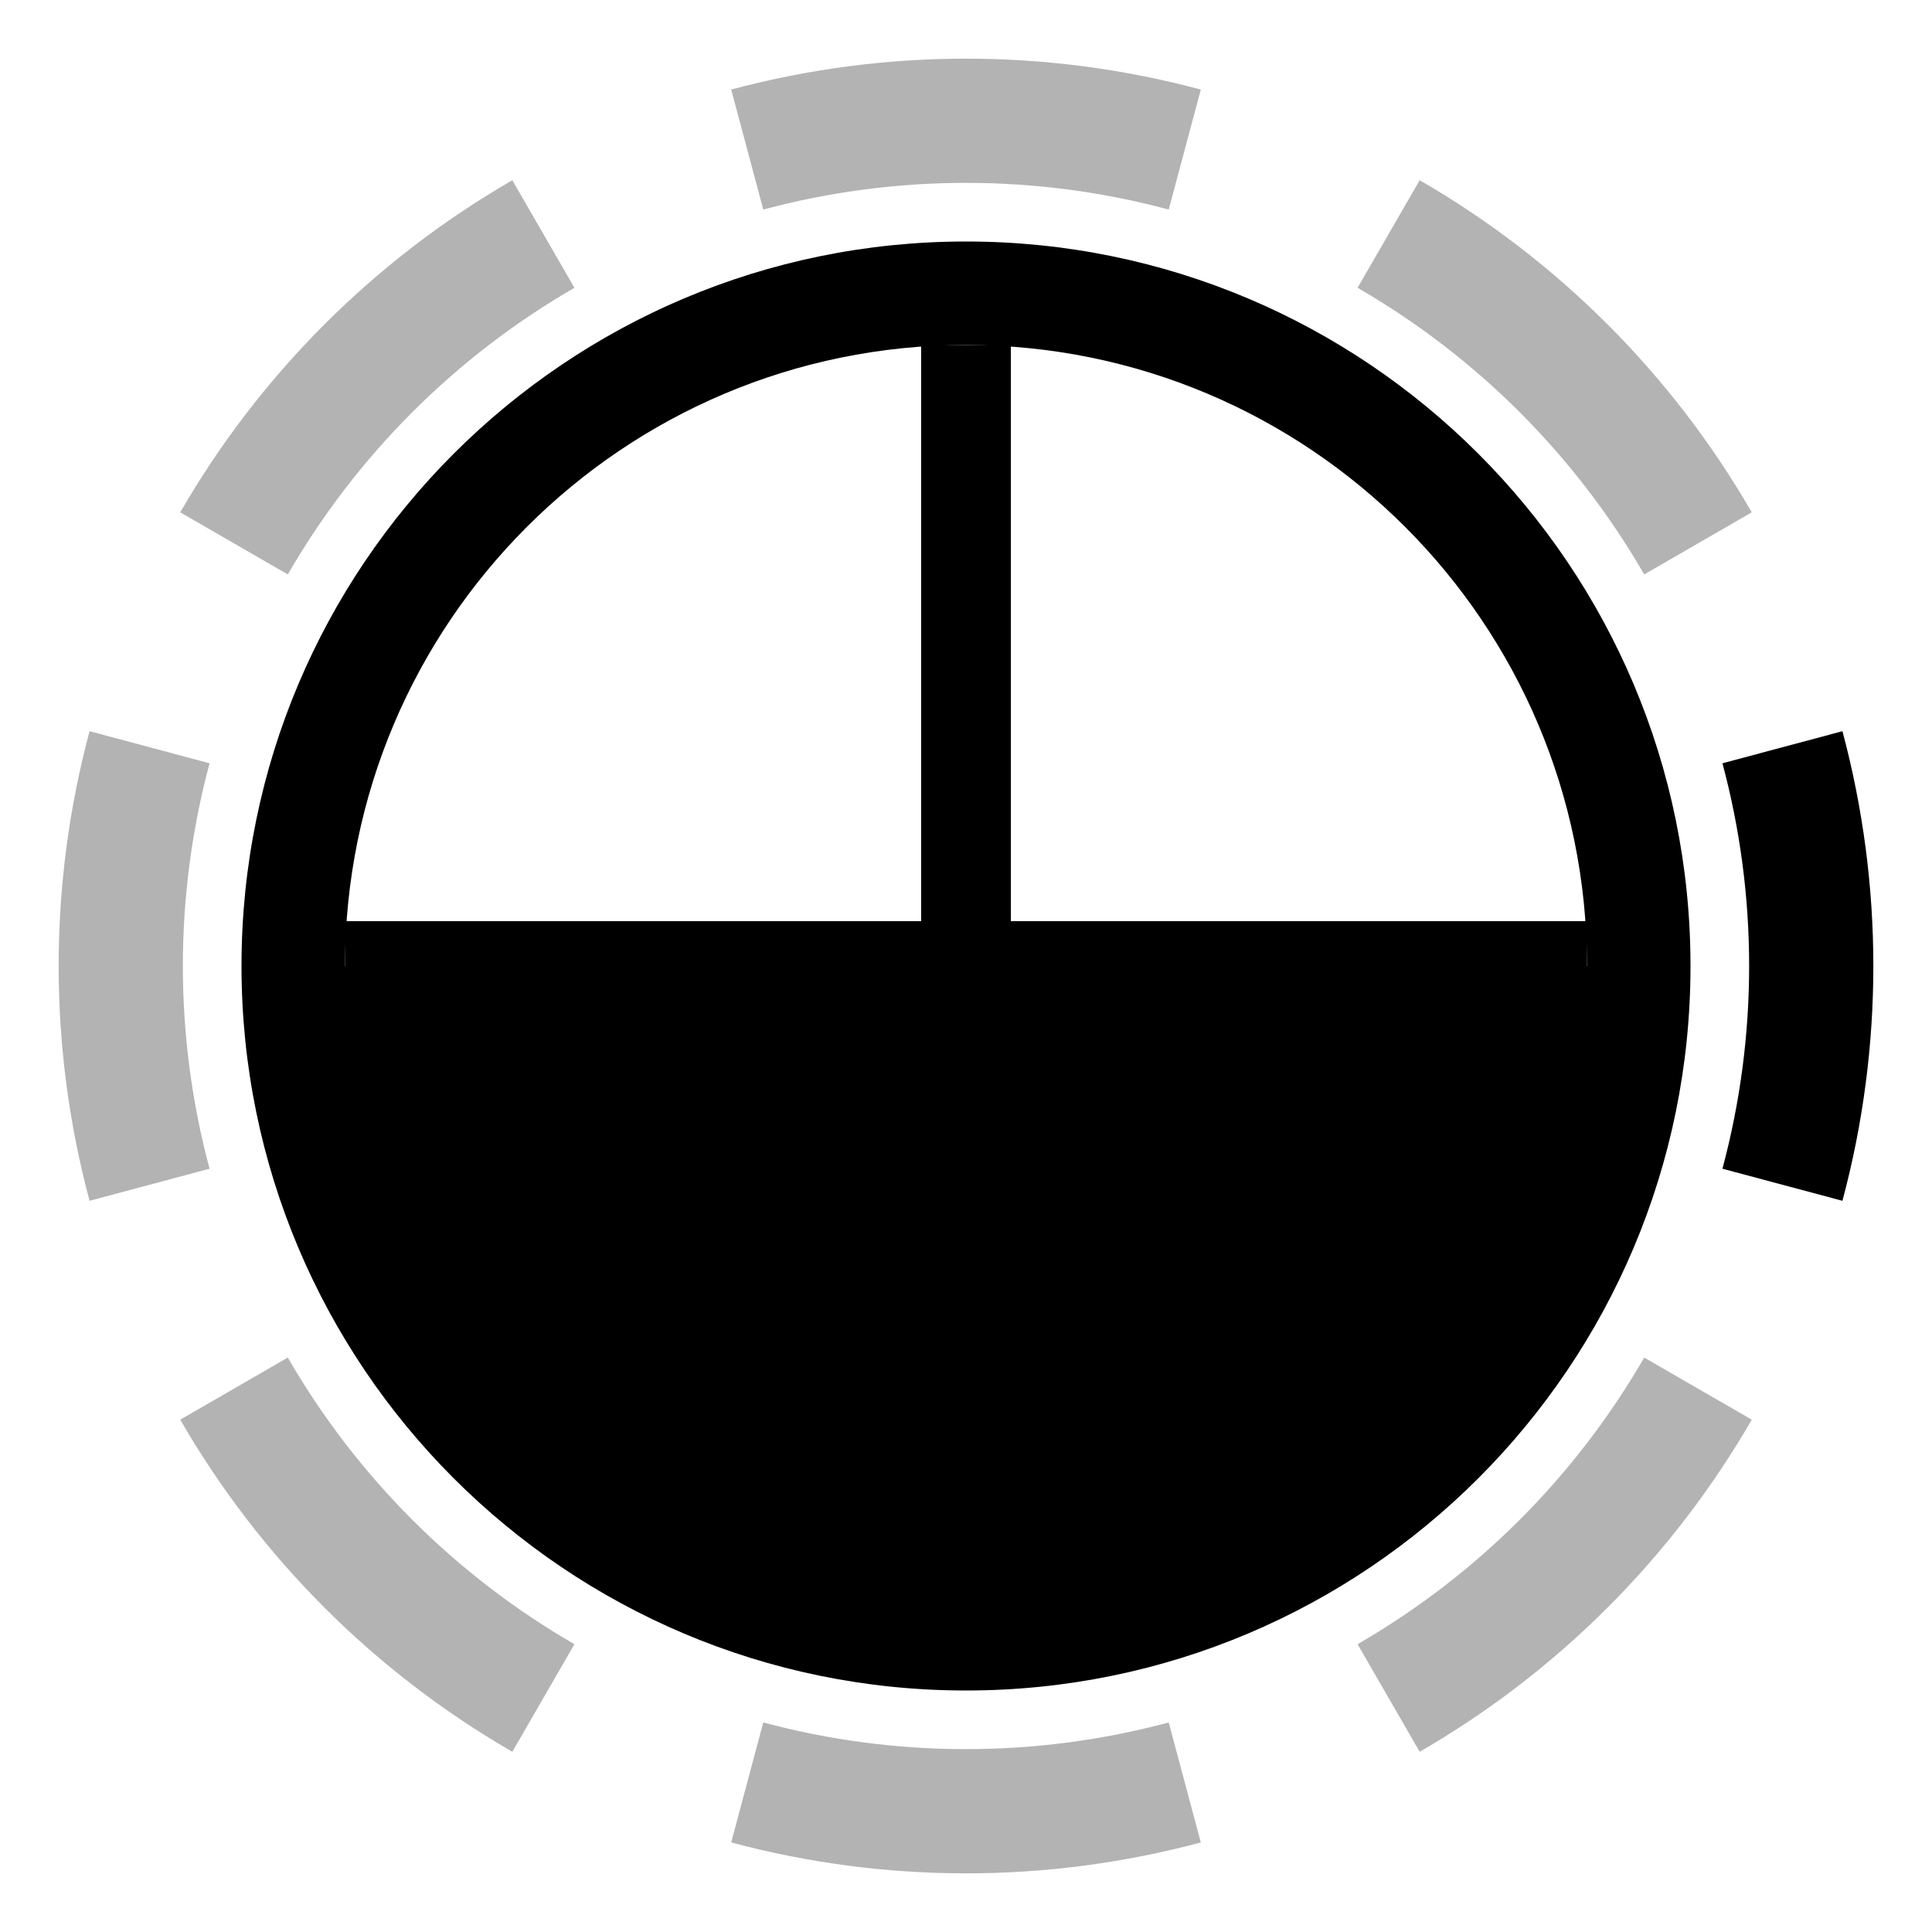
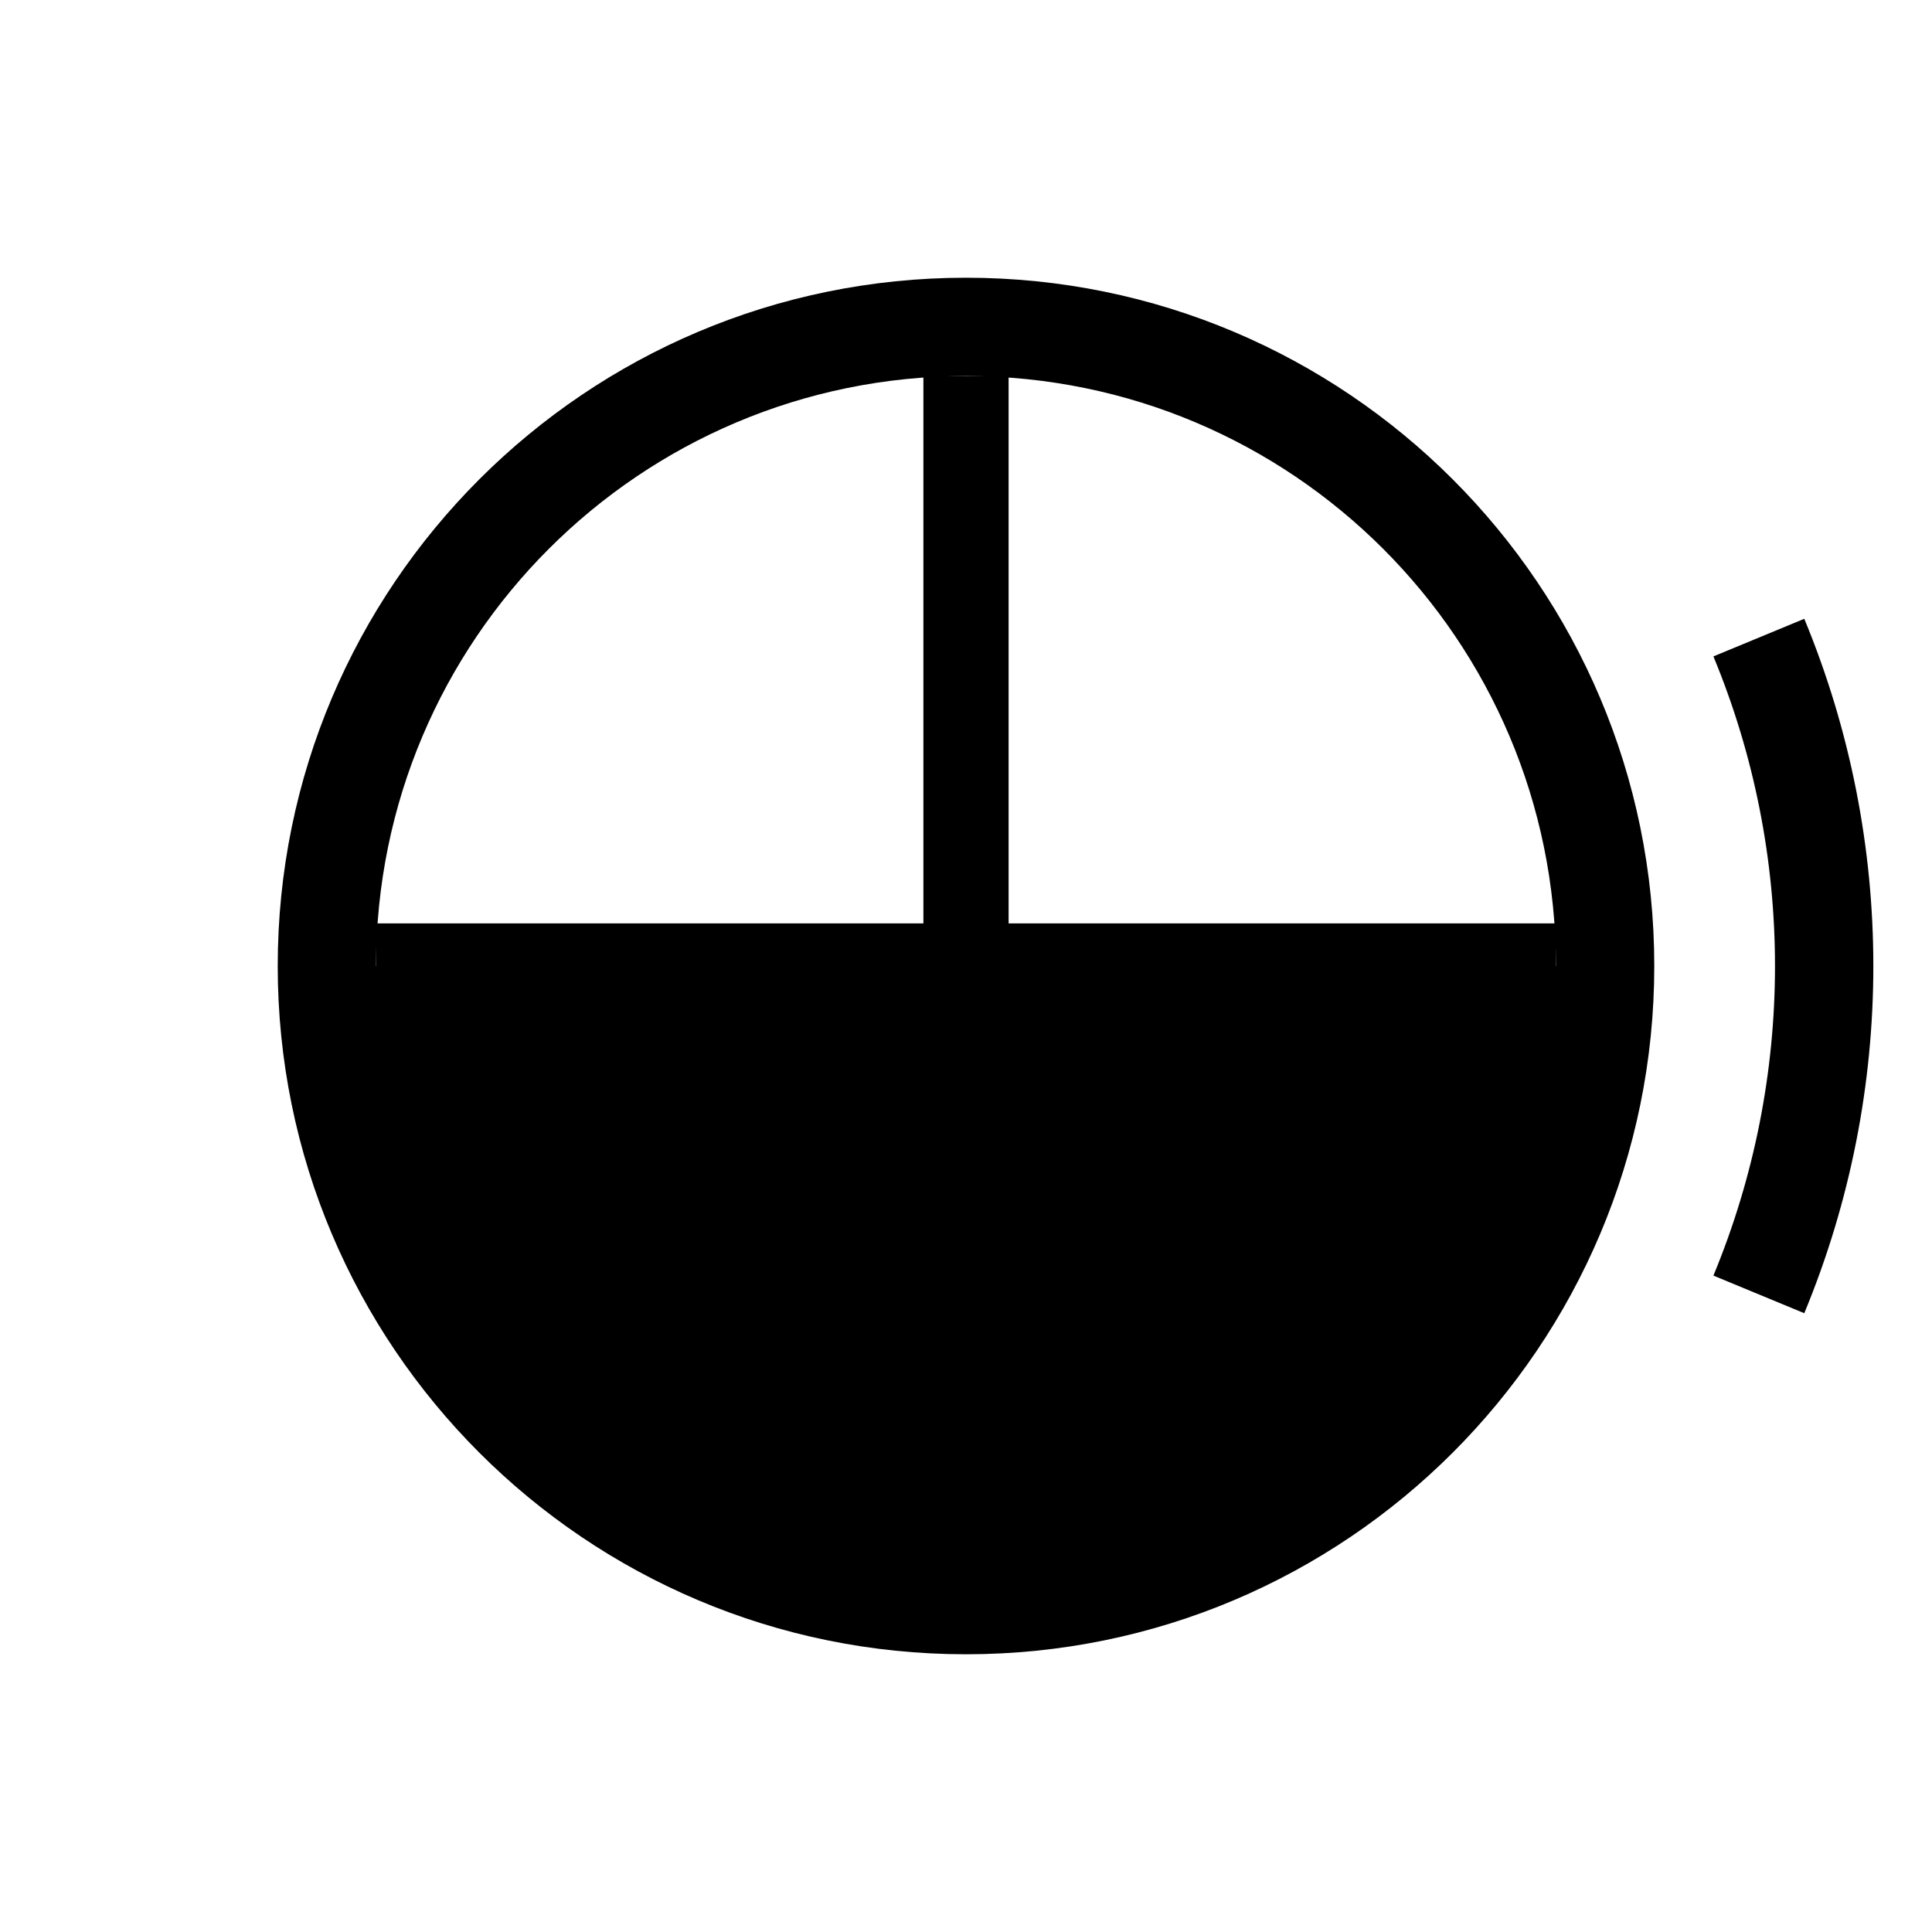
<svg xmlns="http://www.w3.org/2000/svg" width="28" height="28" viewBox="0 0 28 28">
-   <g transform="translate(2 2)">
+   <g transform="translate(2.6 2.6) scale(0.95)">
    <path id="pixel-0" class="success" d="M12 12 L12 21.2 A9.2 9.2 0 0 1 2.8 12 Z" />
    <path id="pixel-1" class="success" d="M12 12 L21.2 12 A9.2 9.2 0 0 1 12 21.2 Z" />
    <path id="grid-vertical" class="success" d="M11.35 3 H12.65 V21 H11.35 Z" />
    <path id="grid-horizontal" class="success" d="M3 11.35 H21 V12.65 H3 Z" />
    <path id="outer-ring" class="success" fill-rule="evenodd" d="M12 1.5 A10.5 10.5 0 1 1 12 22.5 A10.5 10.5 0 1 1 12 1.5 Z M12 3 A9 9 0 1 0 12 21 A9 9 0 1 0 12 3 Z" />
  </g>
-   <path id="direction-north" class="success" opacity="0.30" d="M10.597 1.298 A13.15 13.15 0 0 1 17.403 1.298 L16.938 3.037 A11.35 11.35 0 0 0 11.062 3.037 Z" />
-   <path id="direction-north-east" class="success" opacity="0.30" d="M20.575 2.612 A13.15 13.15 0 0 1 25.388 7.425 L23.829 8.325 A11.35 11.35 0 0 0 19.675 4.171 Z" />
-   <path id="direction-east" class="success" opacity="1" d="M26.702 10.597 A13.15 13.15 0 0 1 26.702 17.403 L24.963 16.938 A11.35 11.35 0 0 0 24.963 11.062 Z" />
-   <path id="direction-south-east" class="success" opacity="0.30" d="M25.388 20.575 A13.15 13.15 0 0 1 20.575 25.388 L19.675 23.829 A11.35 11.35 0 0 0 23.829 19.675 Z" />
-   <path id="direction-south" class="success" opacity="0.30" d="M17.403 26.702 A13.15 13.15 0 0 1 10.597 26.702 L11.062 24.963 A11.35 11.35 0 0 0 16.938 24.963 Z" />
-   <path id="direction-south-west" class="success" opacity="0.30" d="M7.425 25.388 A13.15 13.15 0 0 1 2.612 20.575 L4.171 19.675 A11.35 11.35 0 0 0 8.325 23.829 Z" />
-   <path id="direction-west" class="success" opacity="0.30" d="M1.298 17.403 A13.15 13.15 0 0 1 1.298 10.597 L3.037 11.062 A11.35 11.35 0 0 0 3.037 16.938 Z" />
-   <path id="direction-north-west" class="success" opacity="0.30" d="M2.612 7.425 A13.15 13.15 0 0 1 7.425 2.612 L8.325 4.171 A11.35 11.35 0 0 0 4.171 8.325 Z" />
+   <path id="direction-east" class="success" d="M26.149 8.968 A13.15 13.15 0 0 1 26.149 19.032 L24.832 18.487 A11.725 11.725 0 0 0 24.832 9.513 Z" />
</svg>
